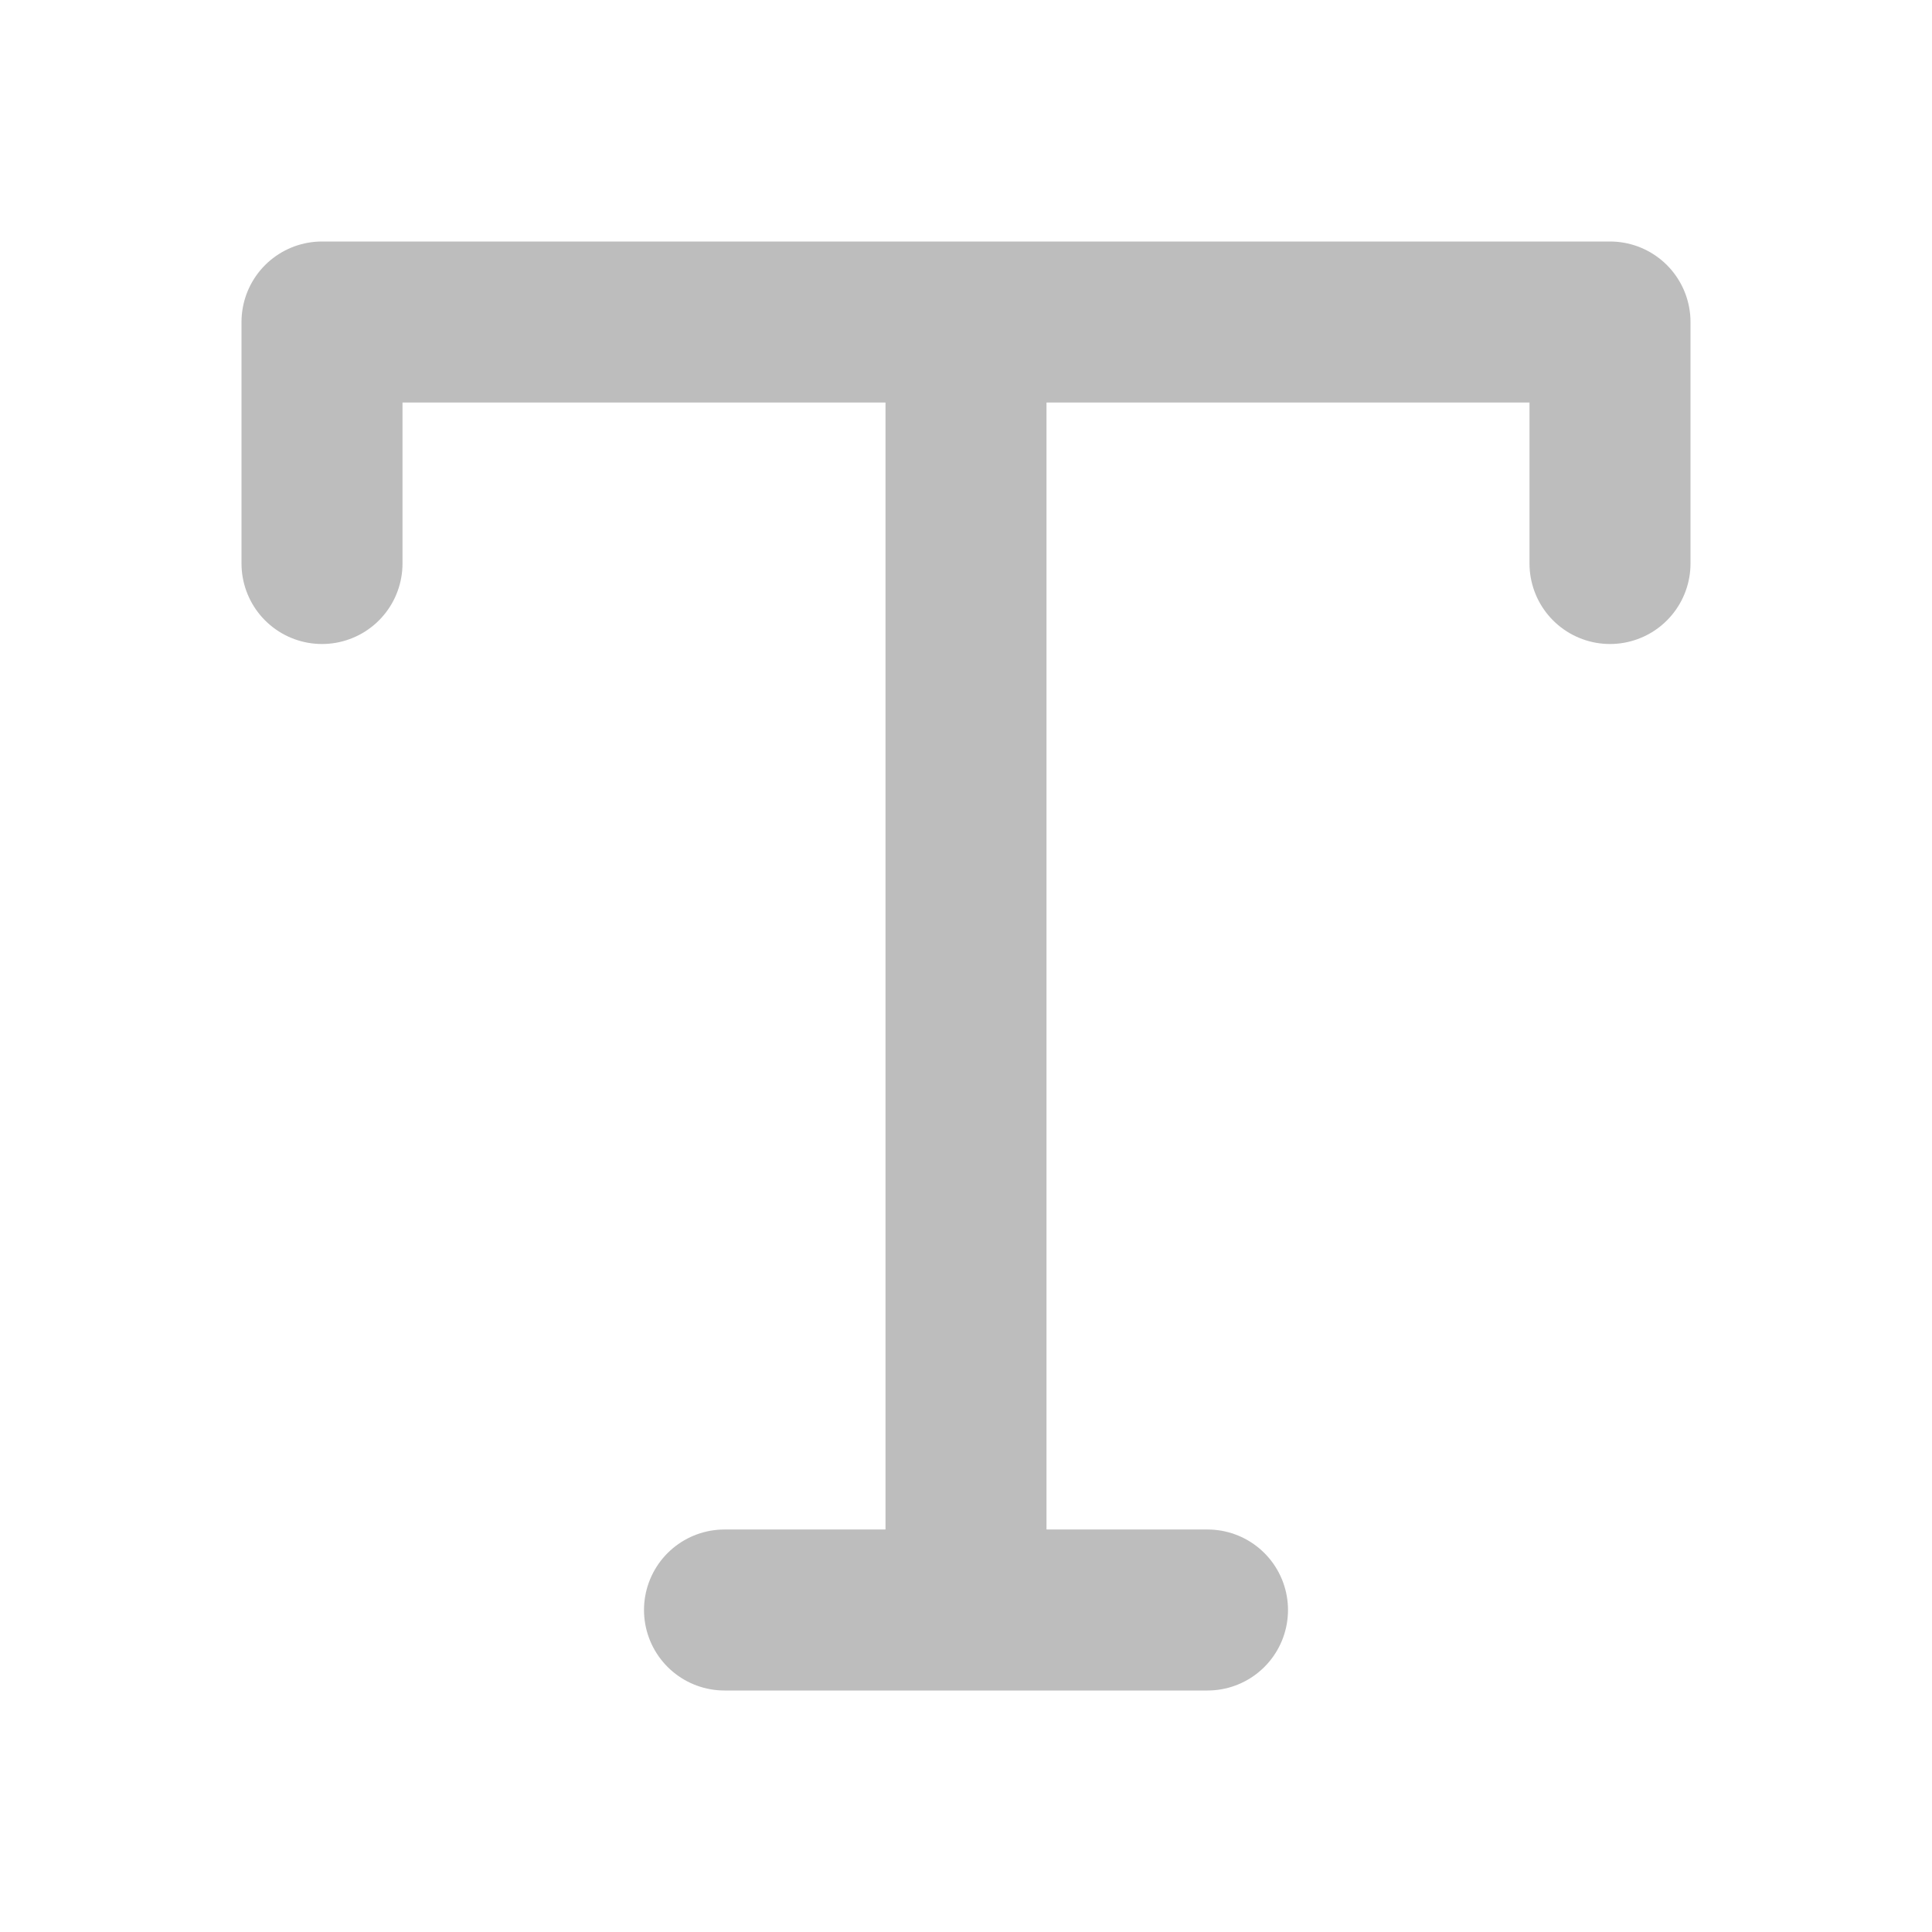
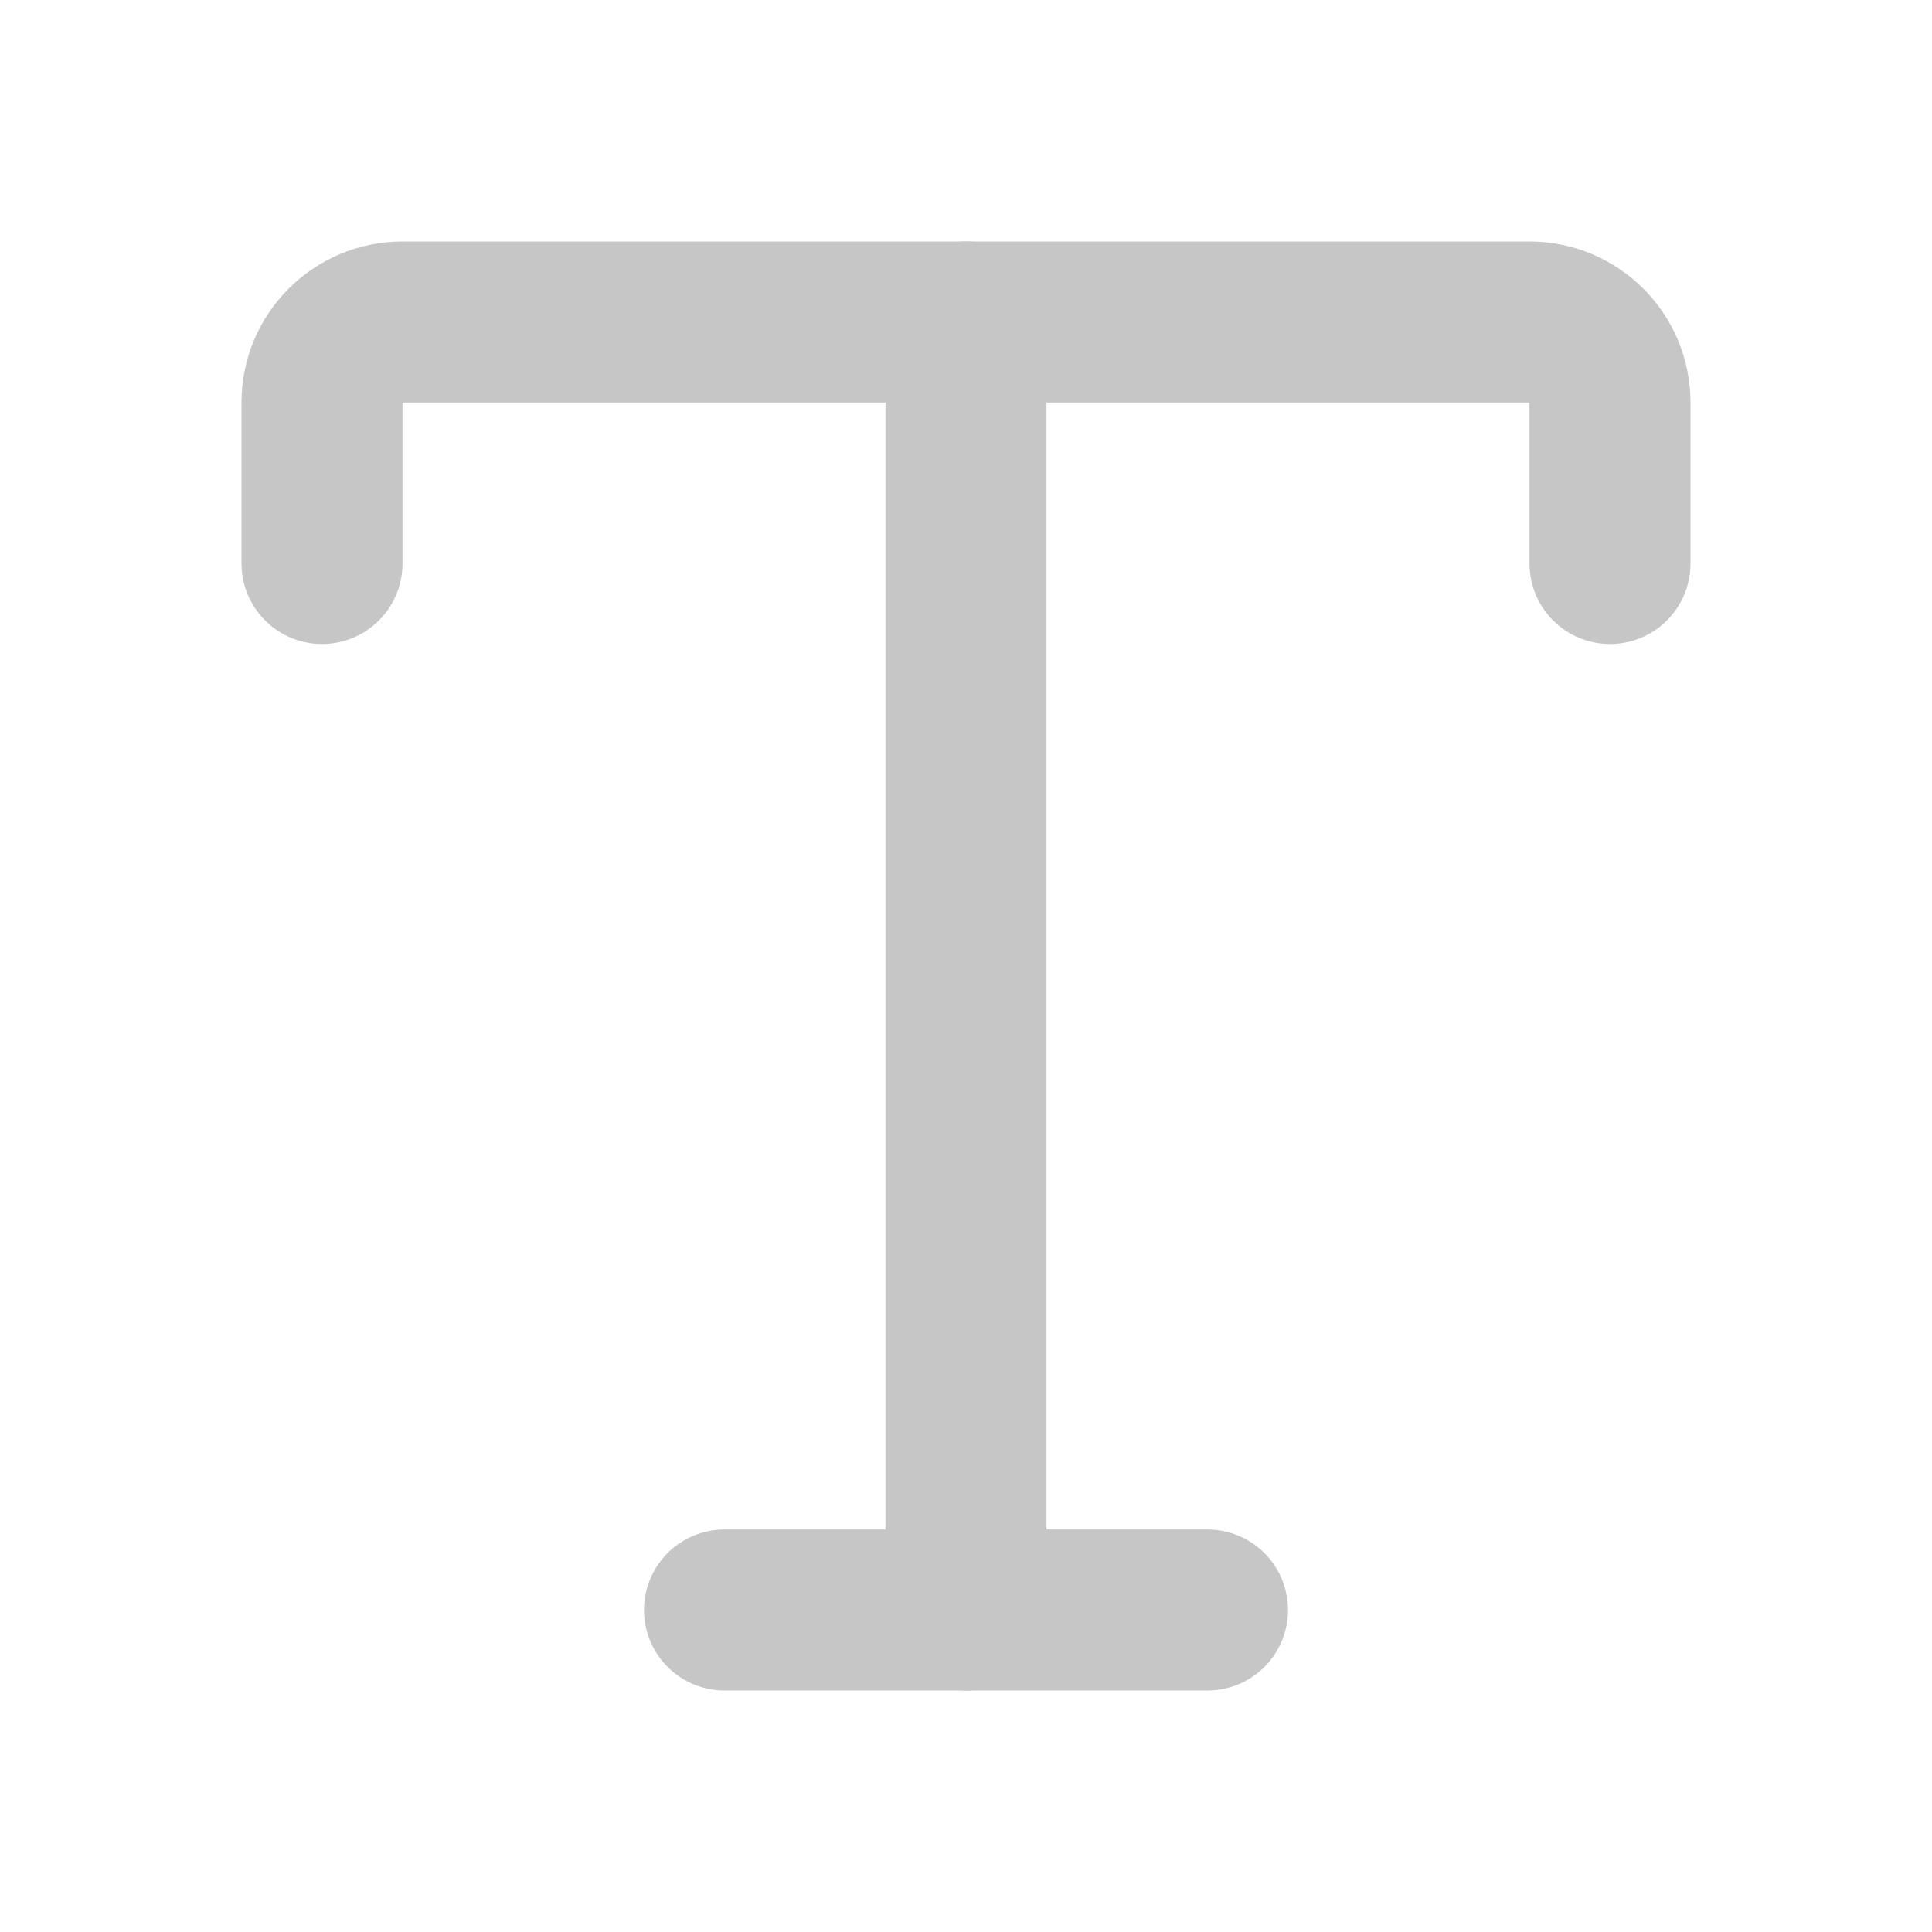
- <svg xmlns="http://www.w3.org/2000/svg" width="24" height="24" fill="none" stroke="currentColor" stroke-width="2" stroke-linecap="round" stroke-linejoin="round">
-   <path style="stroke:#bdbdbd;stroke-opacity:1" d="M4 7V4h16v3M9 20h6M12 4v16" />
+ <svg xmlns="http://www.w3.org/2000/svg" width="24" height="24" viewBox="0 0 24 24" fill="none" stroke="#c6c6c6" stroke-width="2" stroke-linecap="round" stroke-linejoin="round">
+   <path d="M12 4v16" />
+   <path d="M4 7V5a1 1 0 0 1 1-1h14a1 1 0 0 1 1 1v2" />
+   <path d="M9 20h6" />
</svg>
